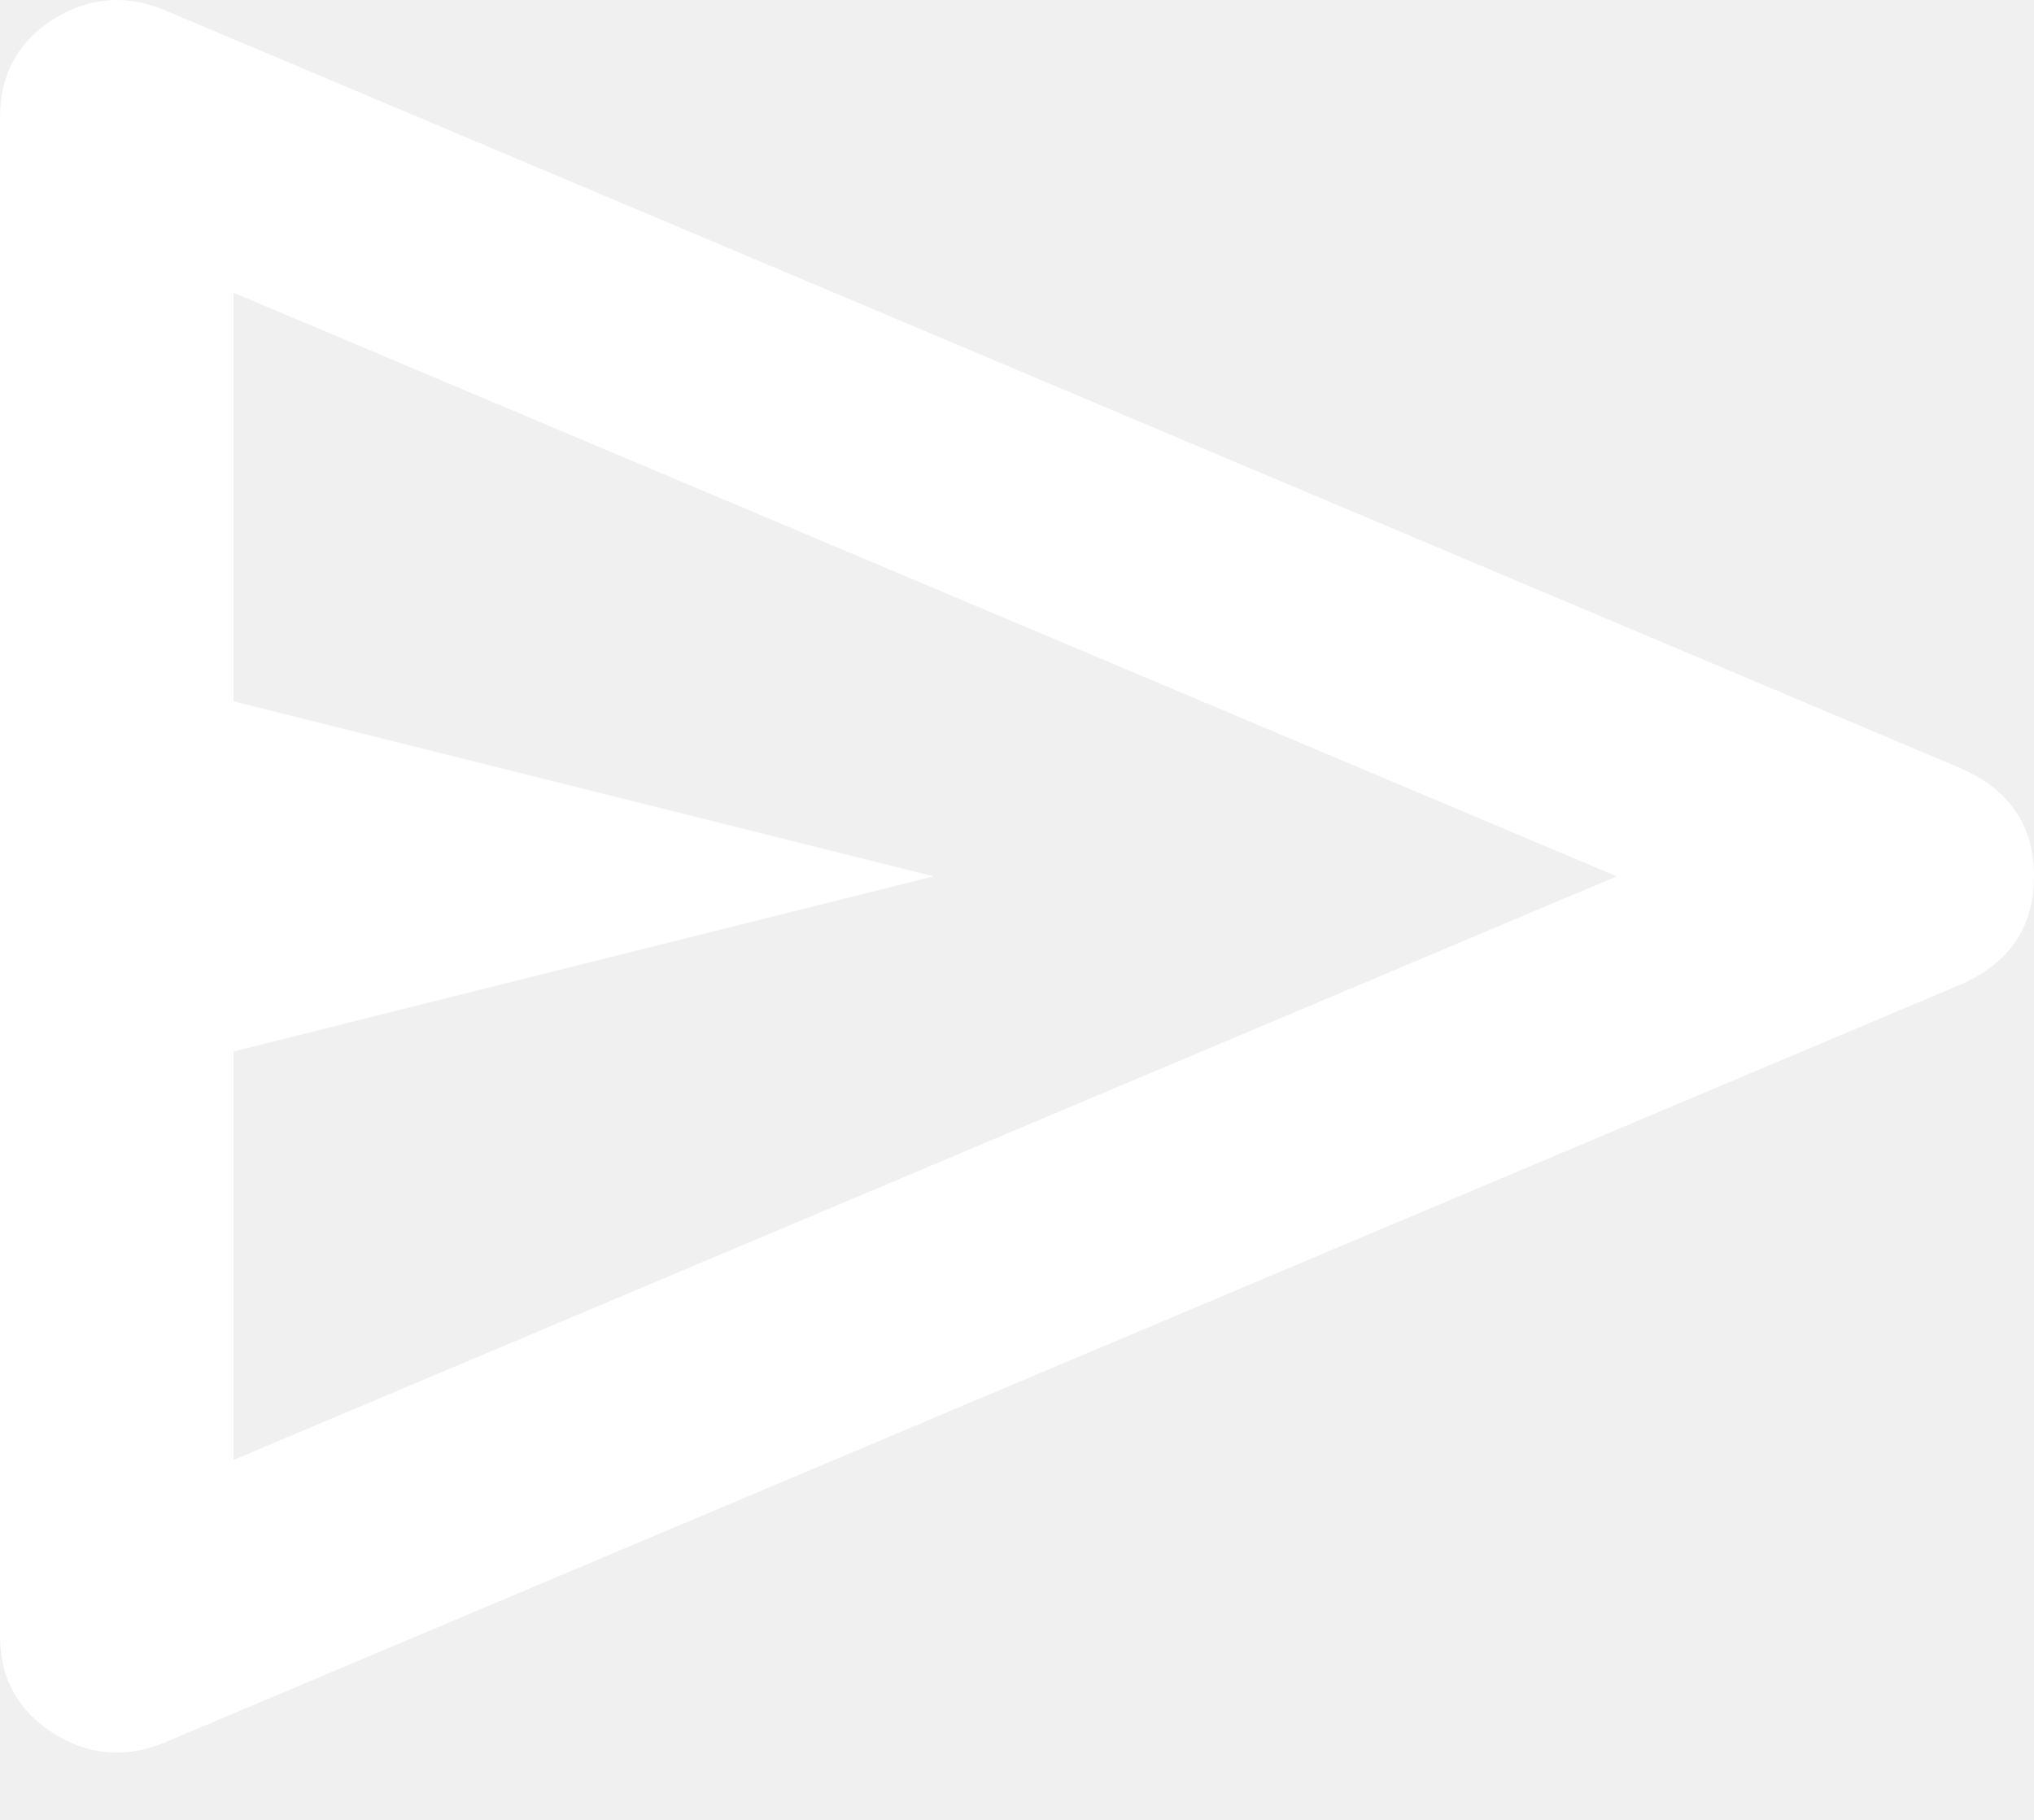
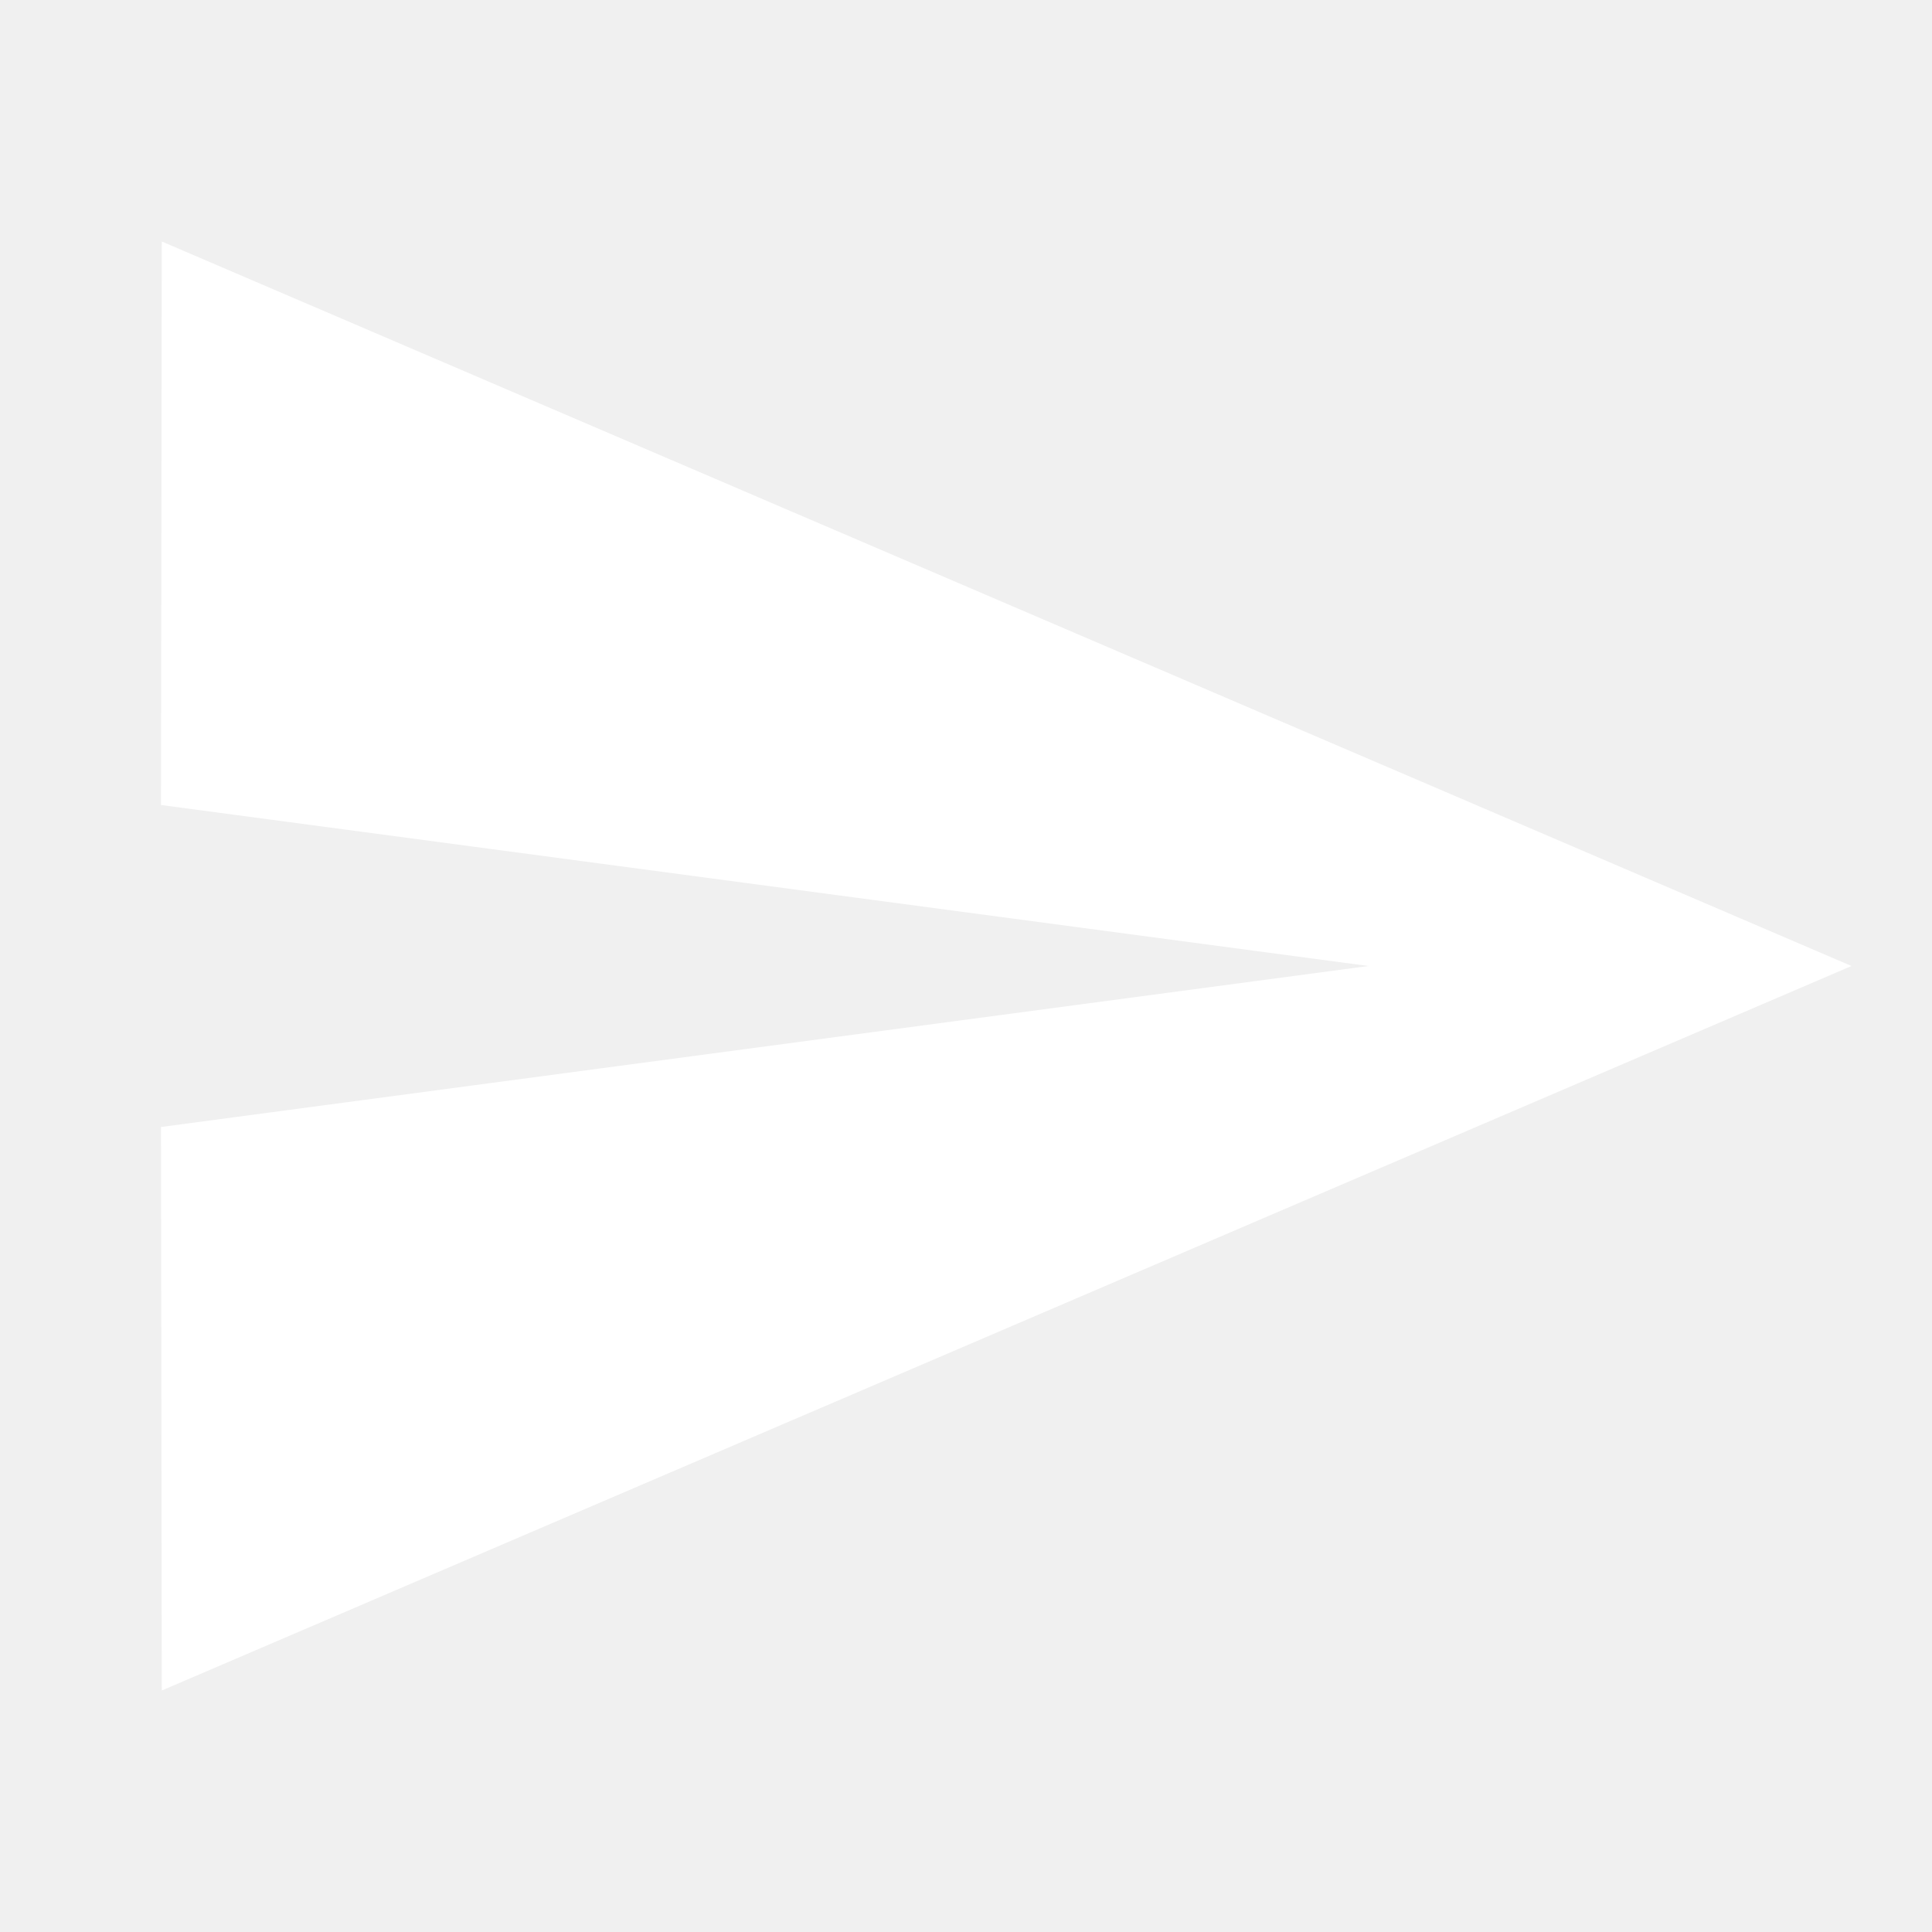
- <svg xmlns="http://www.w3.org/2000/svg" width="19" height="17" viewBox="0 0 19 17" fill="none">
-   <path d="M0 15.274V1.099C0 0.699 0.164 0.394 0.491 0.185C0.818 -0.024 1.163 -0.056 1.527 0.09L18.319 7.178C18.773 7.378 19 7.714 19 8.186C19 8.659 18.773 8.995 18.319 9.195L1.527 16.282C1.163 16.428 0.818 16.396 0.491 16.186C0.164 15.977 0 15.673 0 15.274ZM2.181 13.638L15.102 8.186L2.181 2.734V6.551L8.723 8.186L2.181 9.822V13.638ZM2.181 8.186V2.734V13.638V8.186Z" fill="white" />
+ <svg xmlns="http://www.w3.org/2000/svg" height="24px" viewBox="0 0 24 24" width="24px" fill="#FFFFFF">
+   <path d="M0 0h24v24H0z" fill="none" />
+   <path d="M2.01 21L23 12 2.01 3 2 10l15 2-15 2z" />
</svg>
